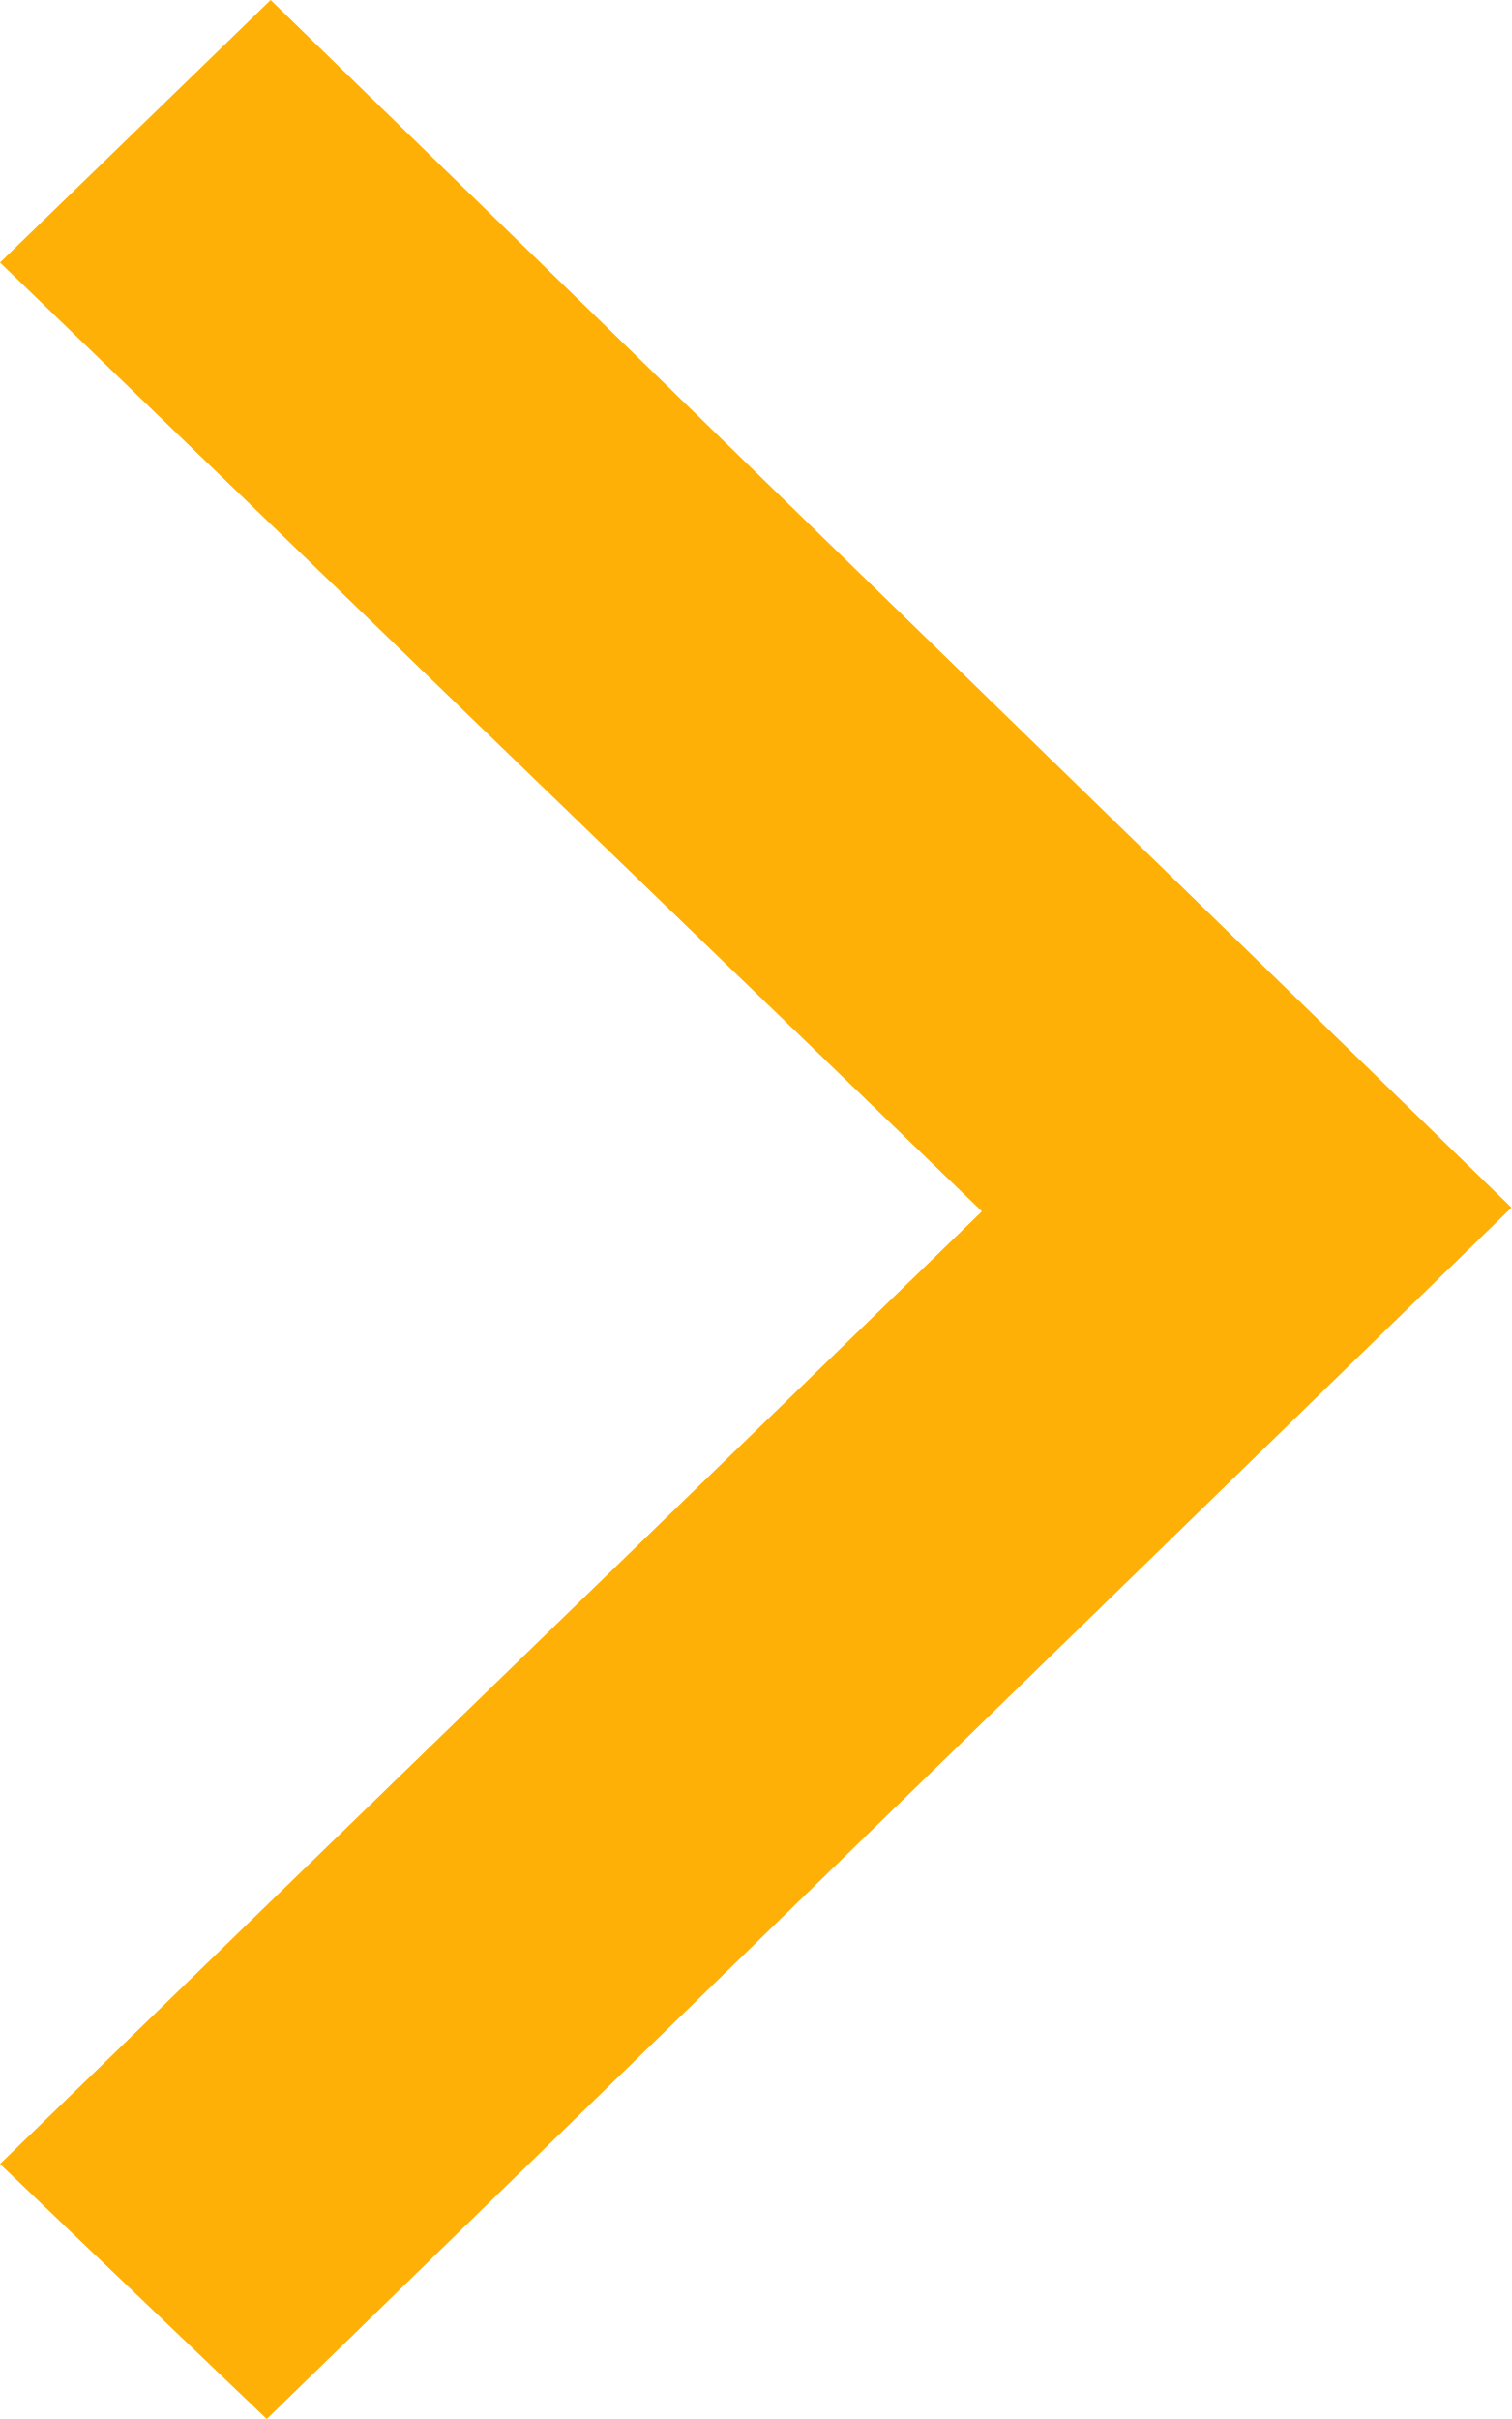
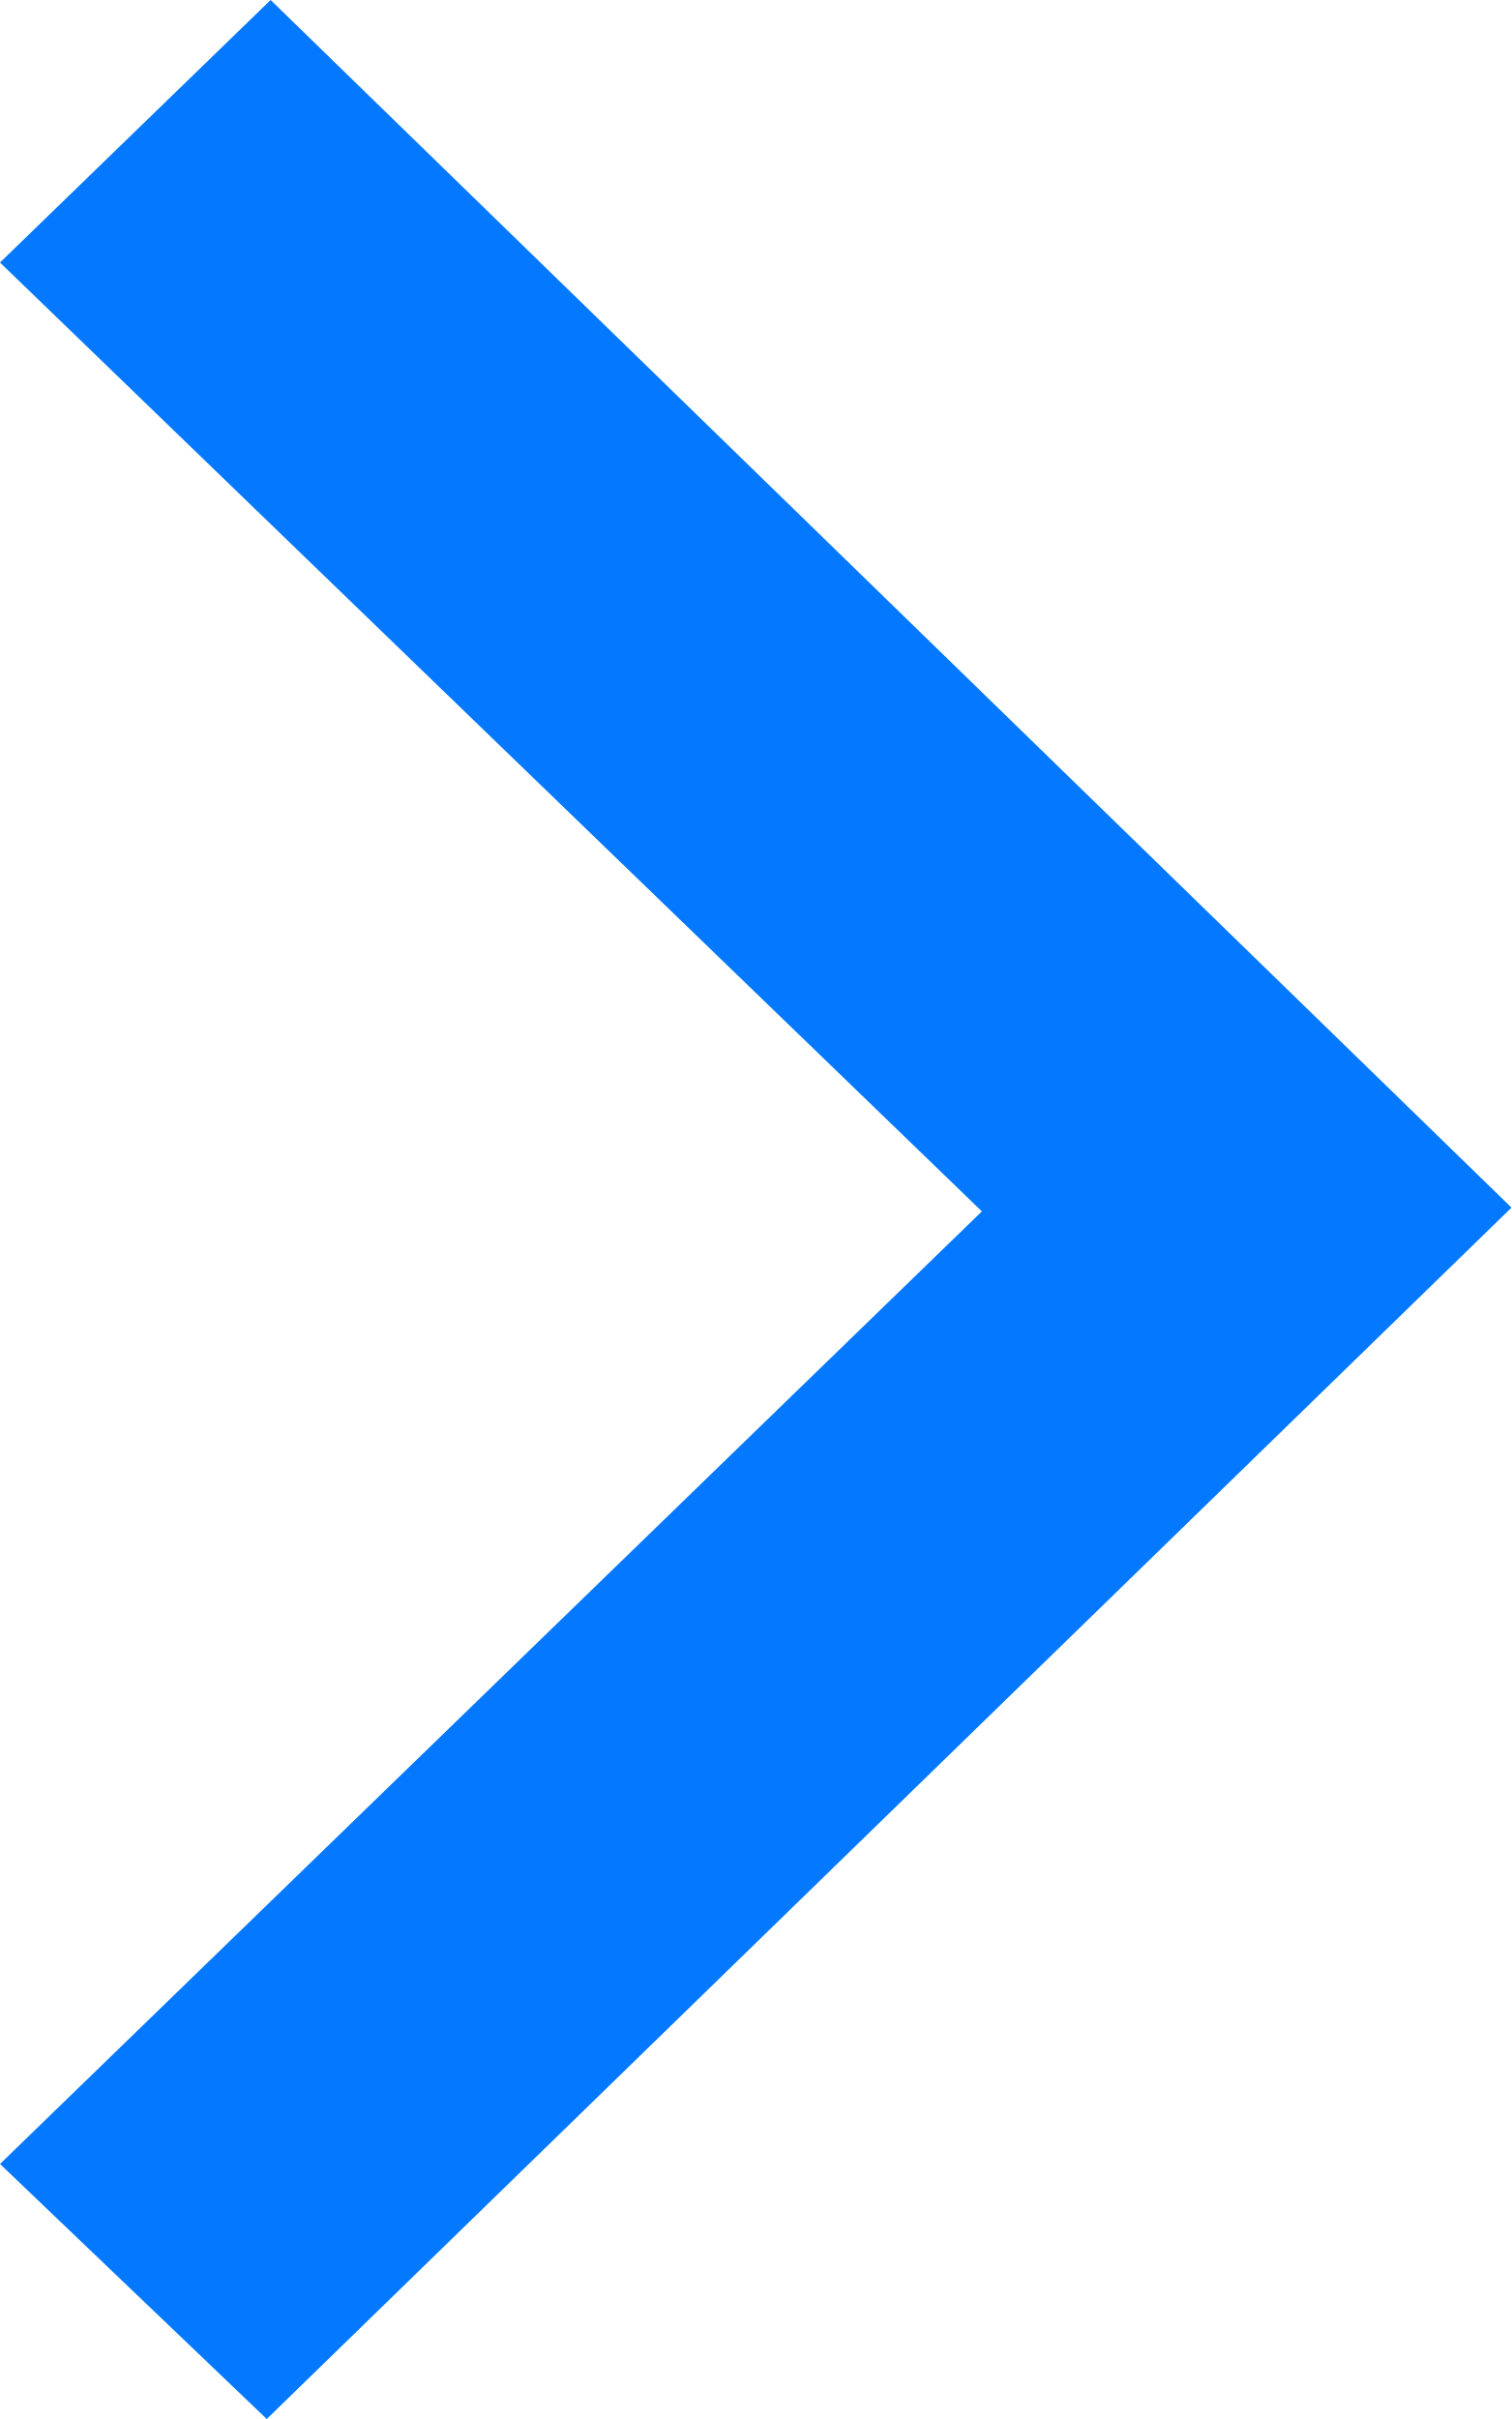
<svg xmlns="http://www.w3.org/2000/svg" width="25" height="40" viewBox="0 0 25 40" fill="none">
-   <path d="M0 4.341L16.24 20.031L0 35.783L4.412 40L25 19.969L4.476 0L0 4.341Z" fill="#ffb007" />
+   <path d="M0 4.341L16.24 20.031L0 35.783L4.412 40L25 19.969L4.476 0L0 4.341Z" fill="#0478FF" />
</svg>
